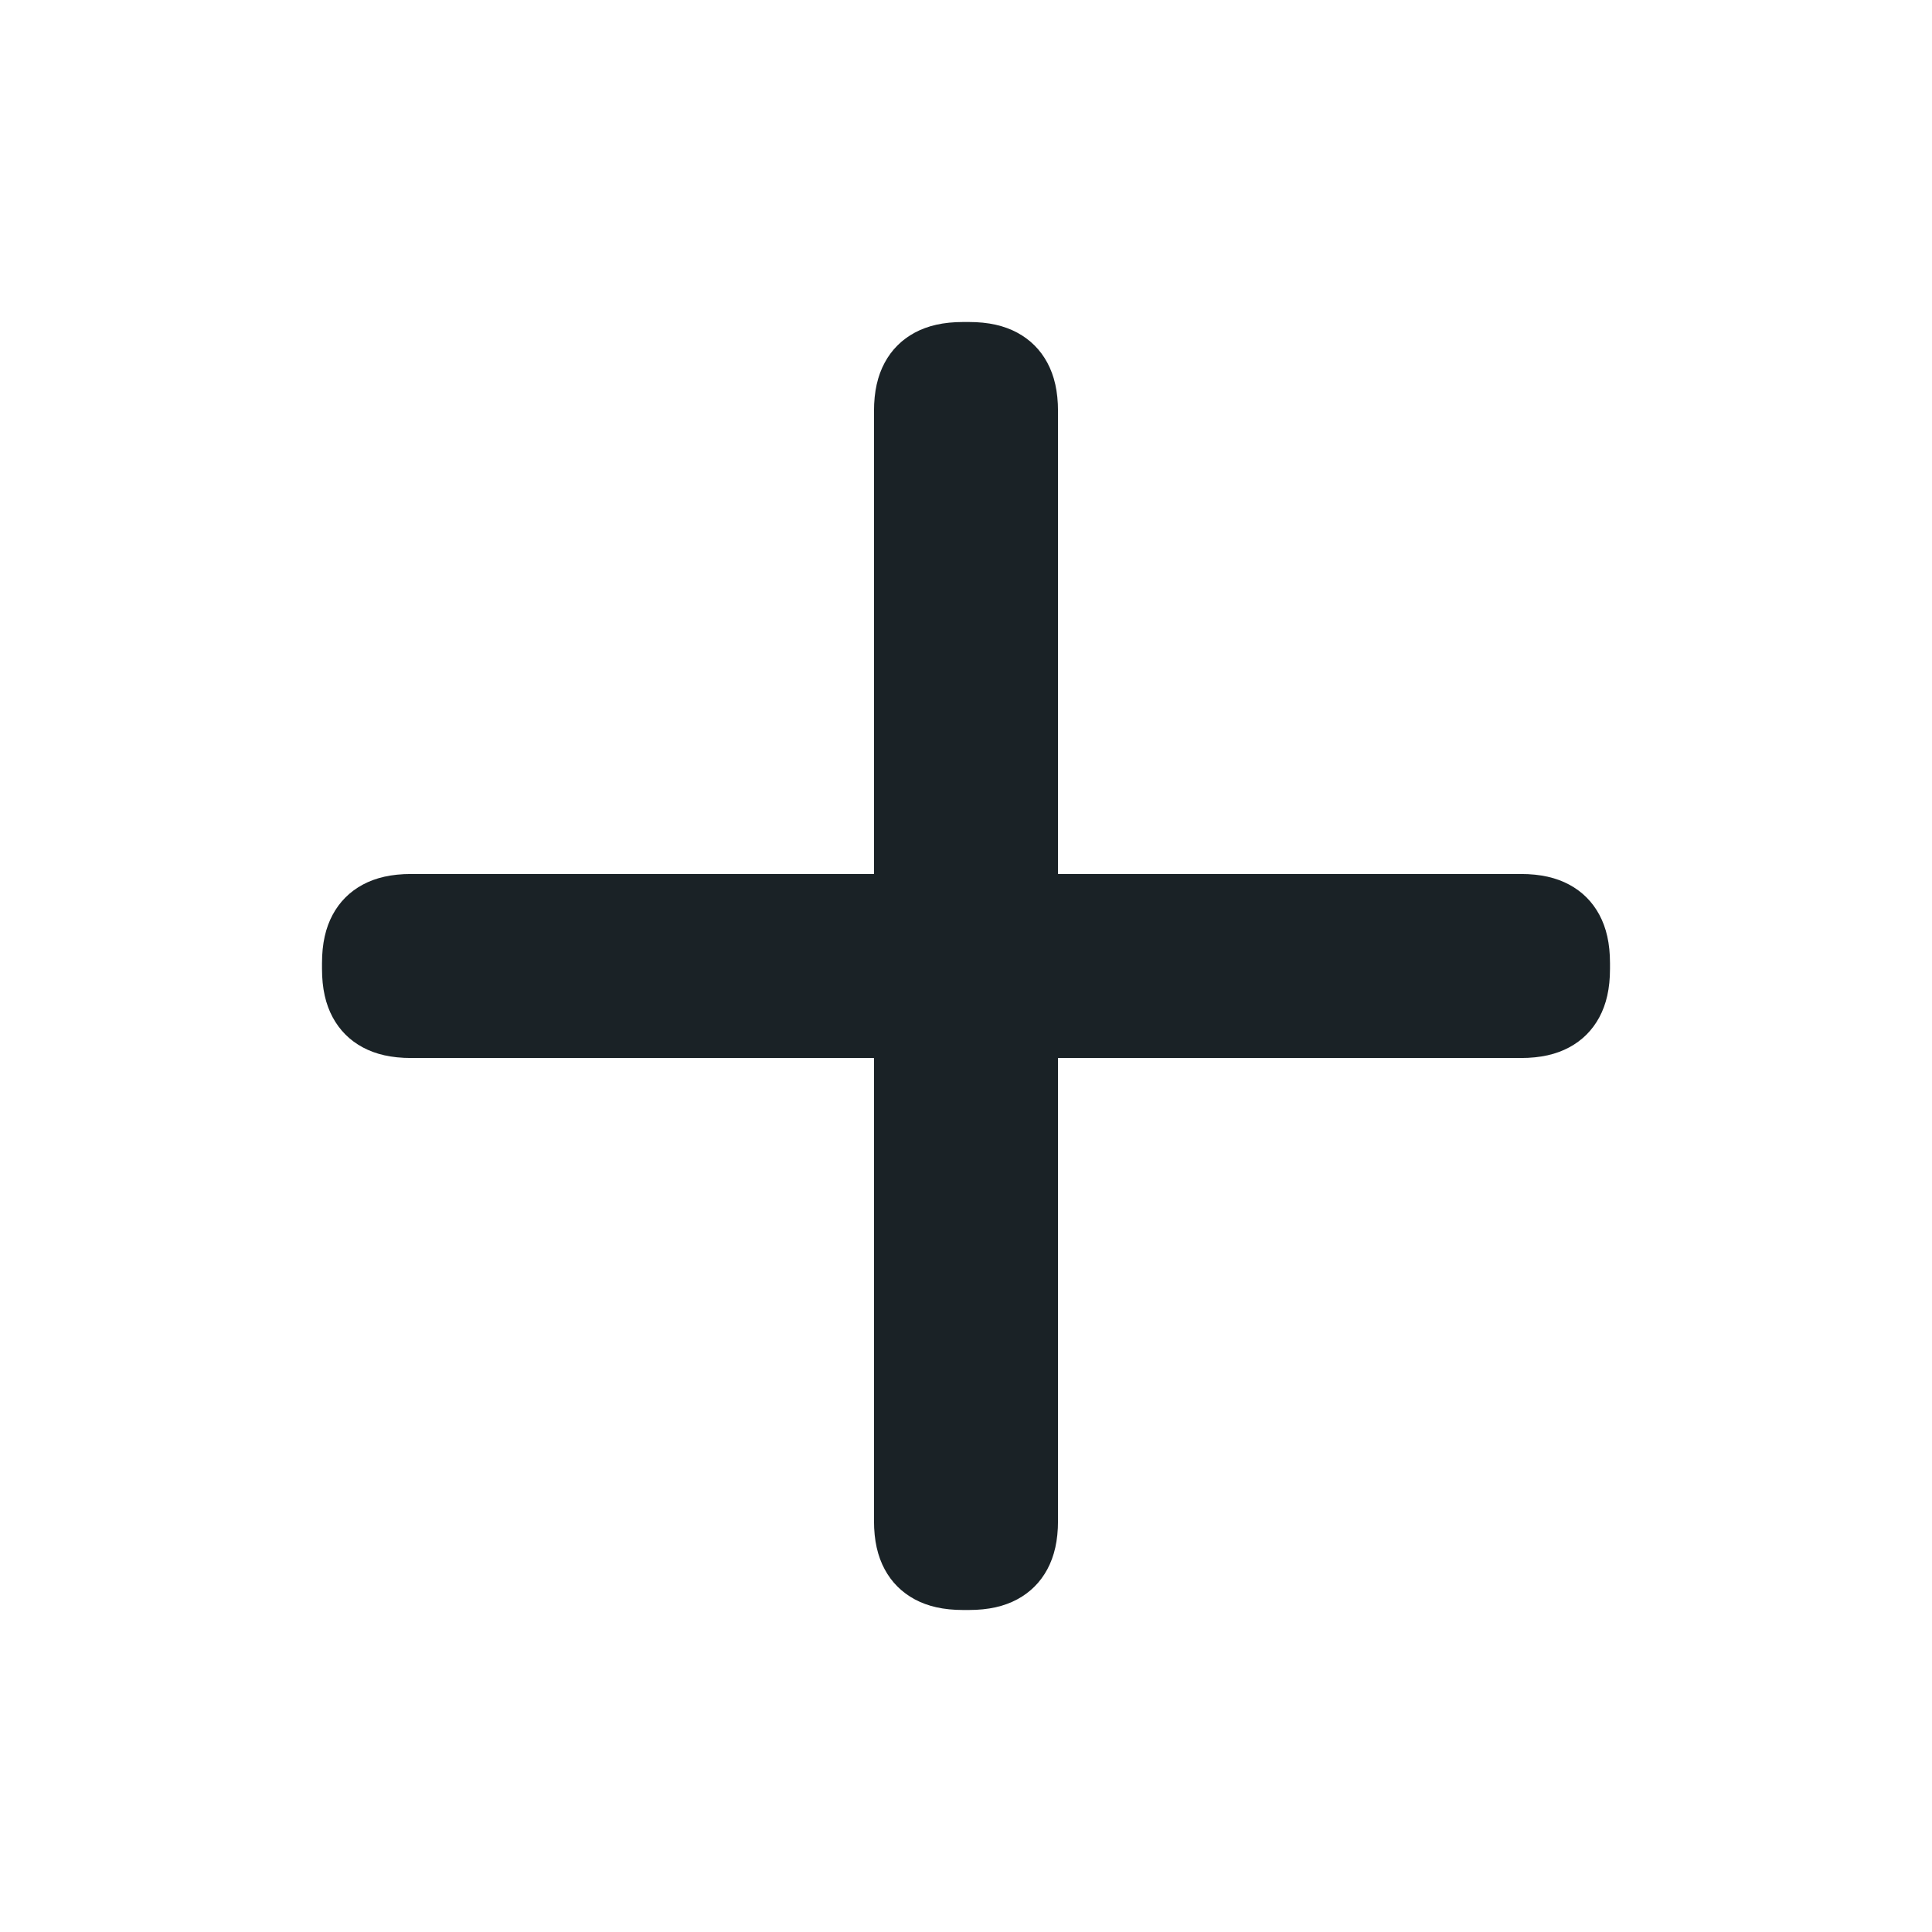
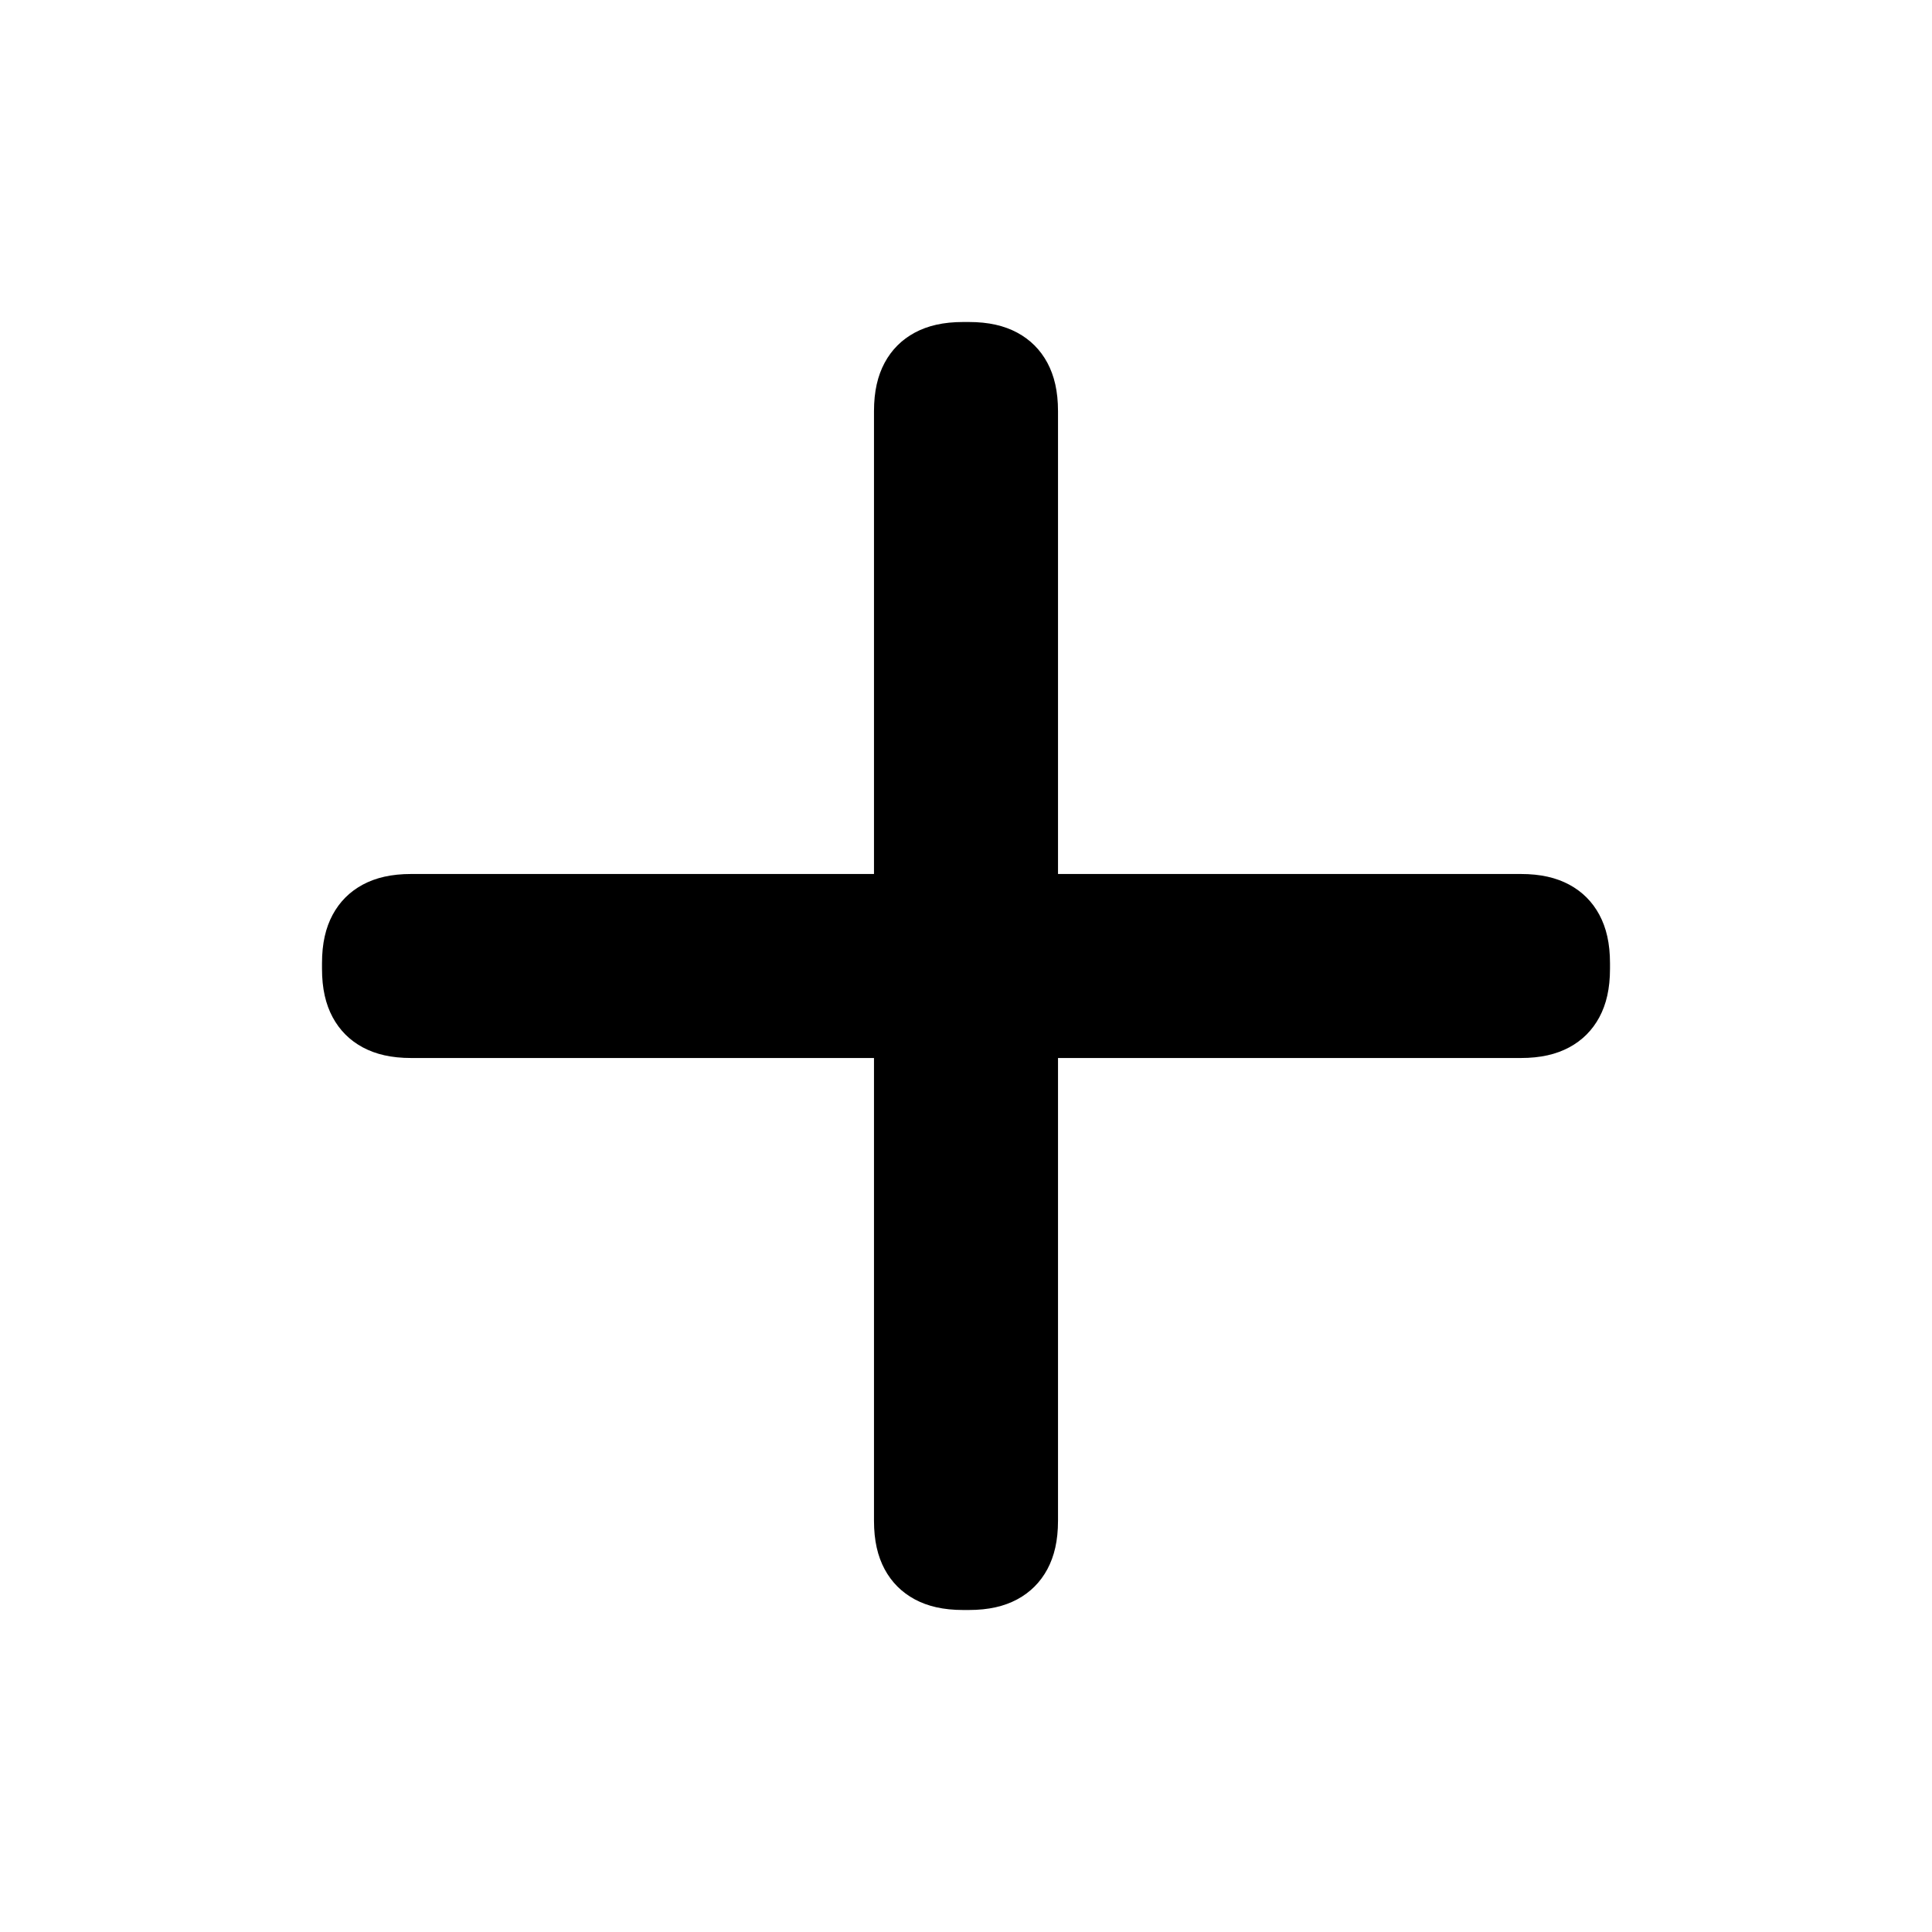
<svg xmlns="http://www.w3.org/2000/svg" width="24px" height="24px" viewBox="0 0 24 24" version="1.1">
-   <g id="01---Particles/03---Icon/02---Essentials/03---Actions/Add" stroke="none" stroke-width="1" fill="none" fill-rule="evenodd">
-     <path d="M13.143,10.857 L18.89,10.857 C19.14,10.857 19.332,10.903 19.493,10.989 C19.655,11.076 19.781,11.202 19.868,11.364 C19.954,11.525 20,11.717 20,11.967 L20,12.033 C20,12.283 19.954,12.475 19.868,12.636 C19.781,12.798 19.655,12.924 19.493,13.011 C19.332,13.097 19.14,13.143 18.89,13.143 L13.143,13.143 L13.143,18.89 C13.143,19.14 13.097,19.332 13.011,19.493 C12.924,19.655 12.798,19.781 12.636,19.868 C12.475,19.954 12.283,20 12.033,20 L11.967,20 C11.717,20 11.525,19.954 11.364,19.868 C11.202,19.781 11.076,19.655 10.989,19.493 C10.903,19.332 10.857,19.14 10.857,18.89 L10.857,13.143 L5.11,13.143 C4.86,13.143 4.668,13.097 4.507,13.011 C4.345,12.924 4.219,12.798 4.132,12.636 C4.046,12.475 4,12.283 4,12.033 L4,11.967 C4,11.717 4.046,11.525 4.132,11.364 C4.219,11.202 4.345,11.076 4.507,10.989 C4.668,10.903 4.86,10.857 5.11,10.857 L10.857,10.857 L10.857,5.11 C10.857,4.86 10.903,4.668 10.989,4.507 C11.076,4.345 11.202,4.219 11.364,4.132 C11.525,4.046 11.717,4 11.967,4 L12.033,4 C12.283,4 12.475,4.046 12.636,4.132 C12.798,4.219 12.924,4.345 13.011,4.507 C13.097,4.668 13.143,4.86 13.143,5.11 L13.143,10.857 Z" id="Style" fill="#1A2226" />
+   <g id="01---Particles/03---Icon/02---Essentials/03---Actions/Add" stroke="nonzero" stroke-width="1" fill="nonzero" fill-rule="evenodd">
+     <path d="M13.143,10.857 L18.89,10.857 C19.14,10.857 19.332,10.903 19.493,10.989 C19.655,11.076 19.781,11.202 19.868,11.364 C19.954,11.525 20,11.717 20,11.967 L20,12.033 C20,12.283 19.954,12.475 19.868,12.636 C19.781,12.798 19.655,12.924 19.493,13.011 C19.332,13.097 19.14,13.143 18.89,13.143 L13.143,13.143 L13.143,18.89 C13.143,19.14 13.097,19.332 13.011,19.493 C12.924,19.655 12.798,19.781 12.636,19.868 C12.475,19.954 12.283,20 12.033,20 L11.967,20 C11.717,20 11.525,19.954 11.364,19.868 C11.202,19.781 11.076,19.655 10.989,19.493 C10.903,19.332 10.857,19.14 10.857,18.89 L10.857,13.143 L5.11,13.143 C4.86,13.143 4.668,13.097 4.507,13.011 C4.345,12.924 4.219,12.798 4.132,12.636 C4.046,12.475 4,12.283 4,12.033 L4,11.967 C4,11.717 4.046,11.525 4.132,11.364 C4.219,11.202 4.345,11.076 4.507,10.989 C4.668,10.903 4.86,10.857 5.11,10.857 L10.857,10.857 L10.857,5.11 C10.857,4.86 10.903,4.668 10.989,4.507 C11.076,4.345 11.202,4.219 11.364,4.132 C11.525,4.046 11.717,4 11.967,4 L12.033,4 C12.283,4 12.475,4.046 12.636,4.132 C12.798,4.219 12.924,4.345 13.011,4.507 C13.097,4.668 13.143,4.86 13.143,5.11 L13.143,10.857 Z" id="Style" fill="nonzero" />
  </g>
</svg>
